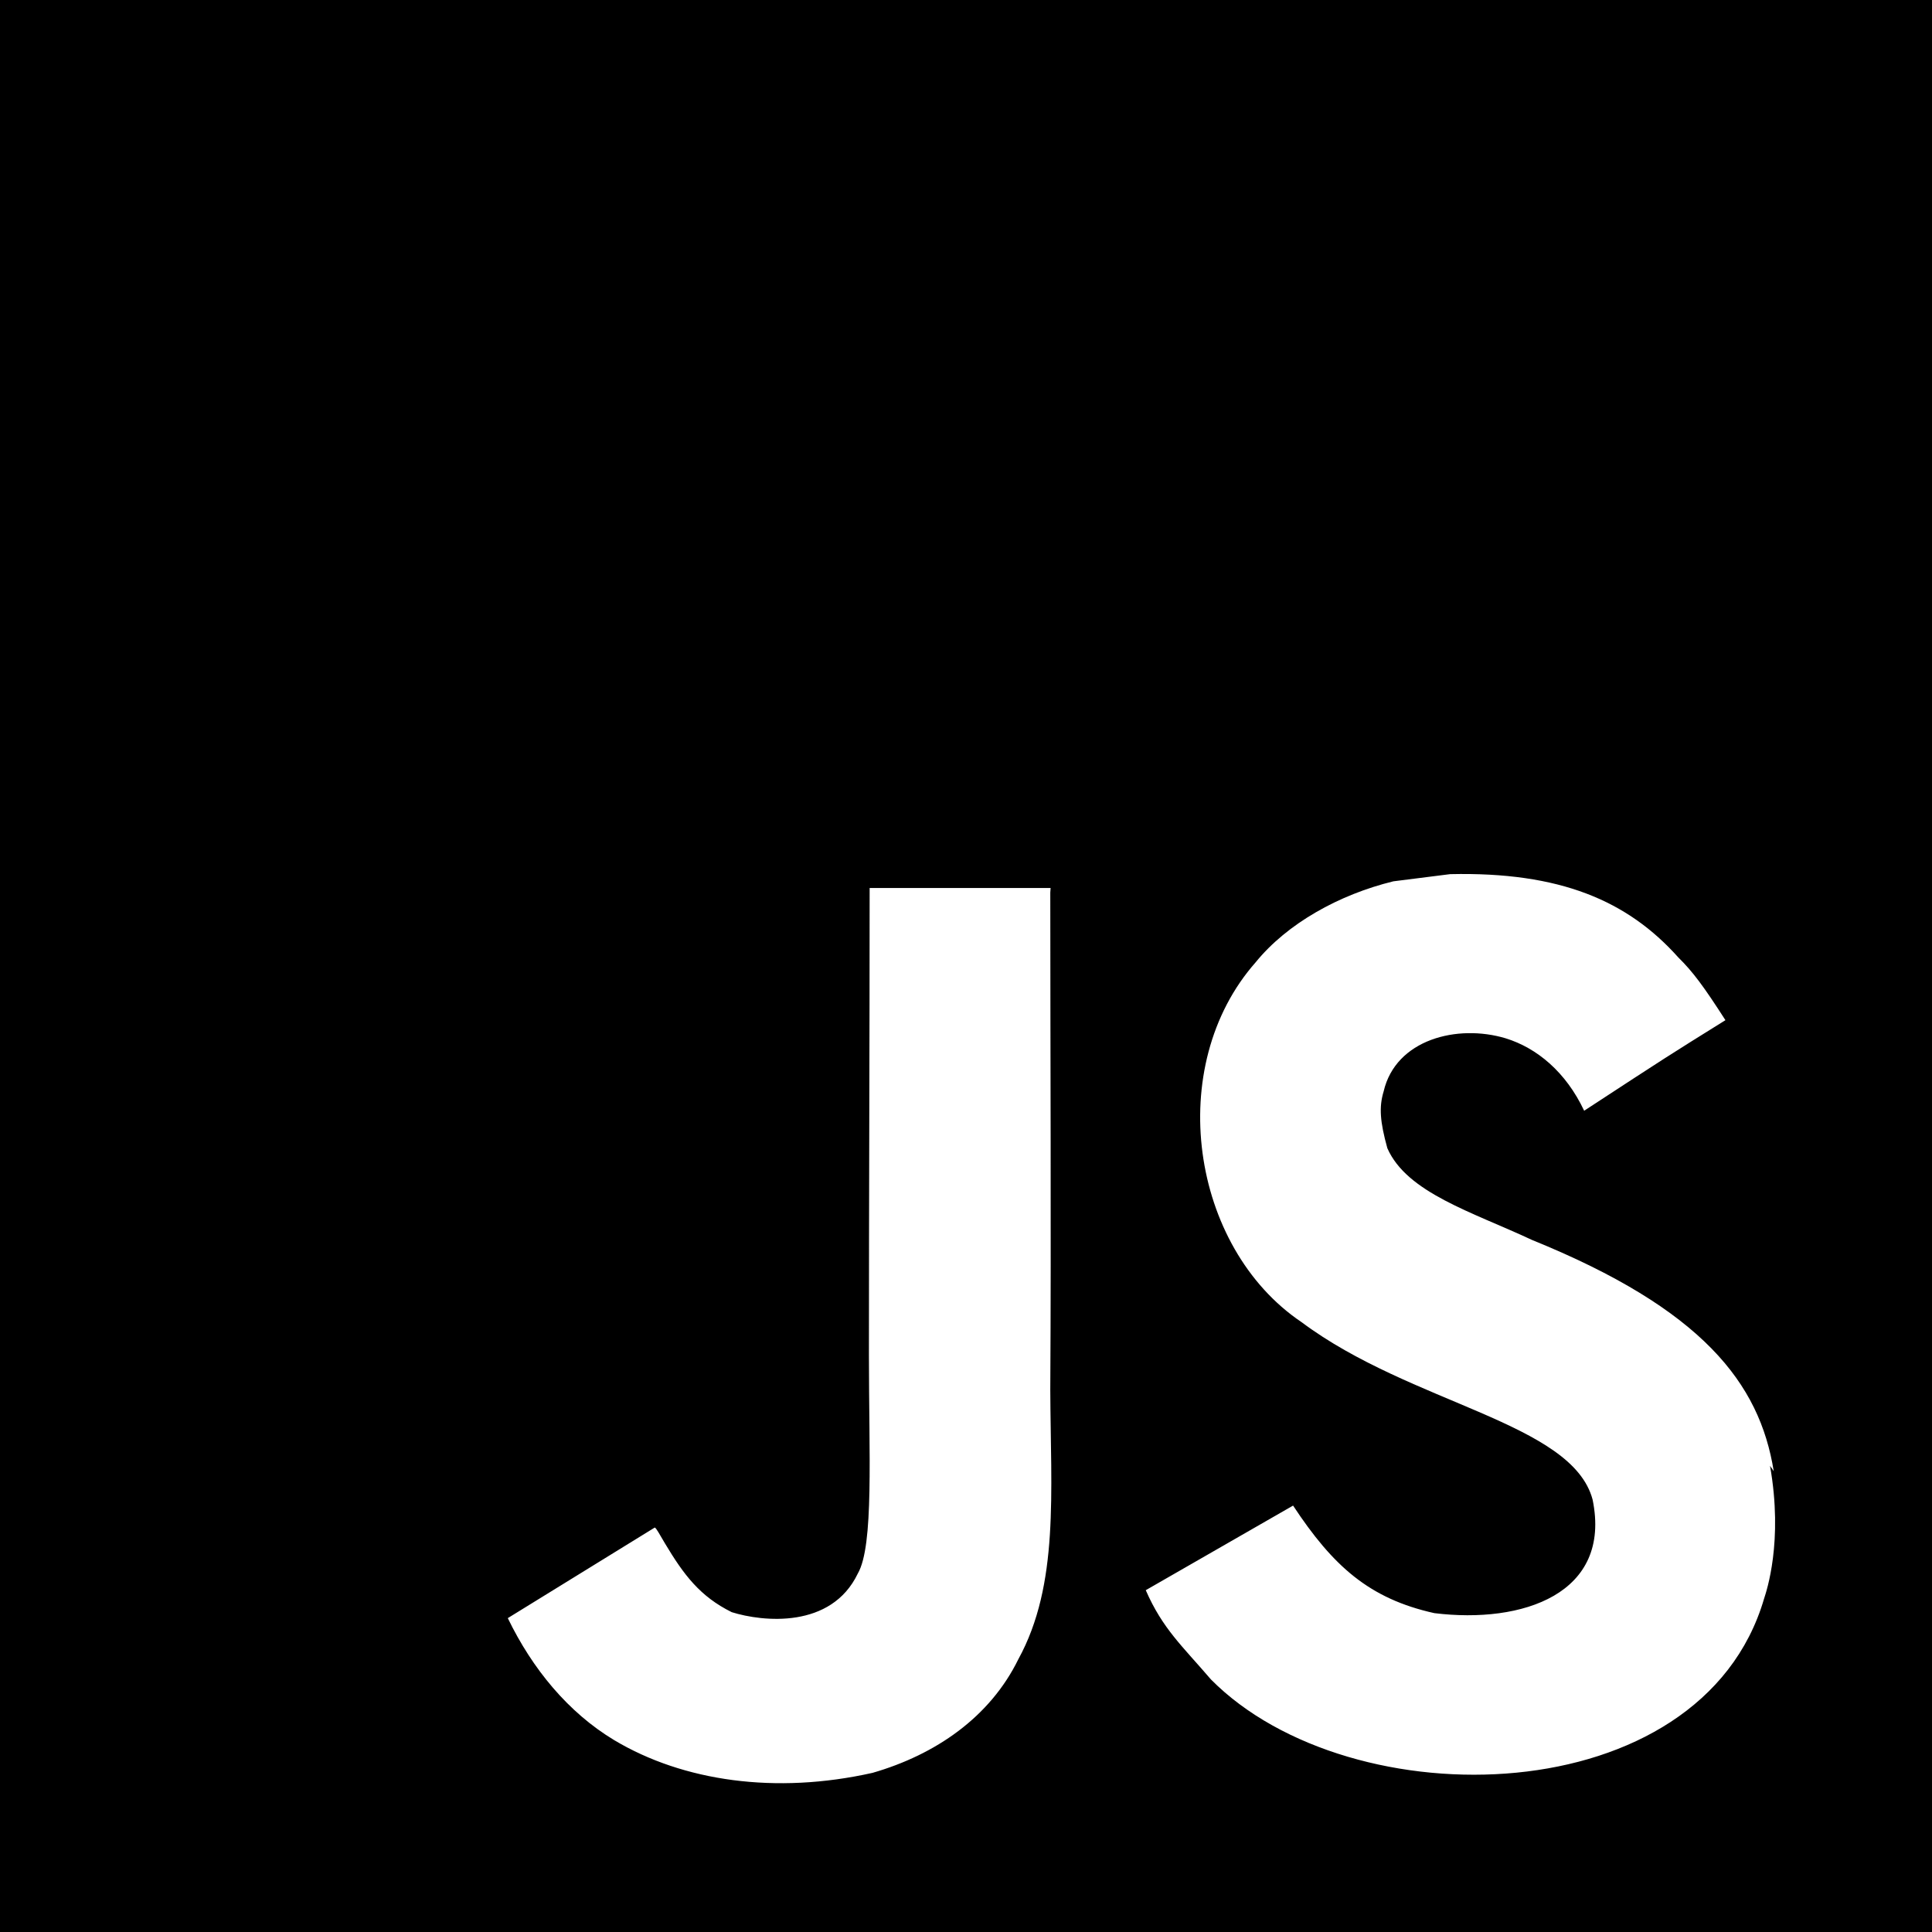
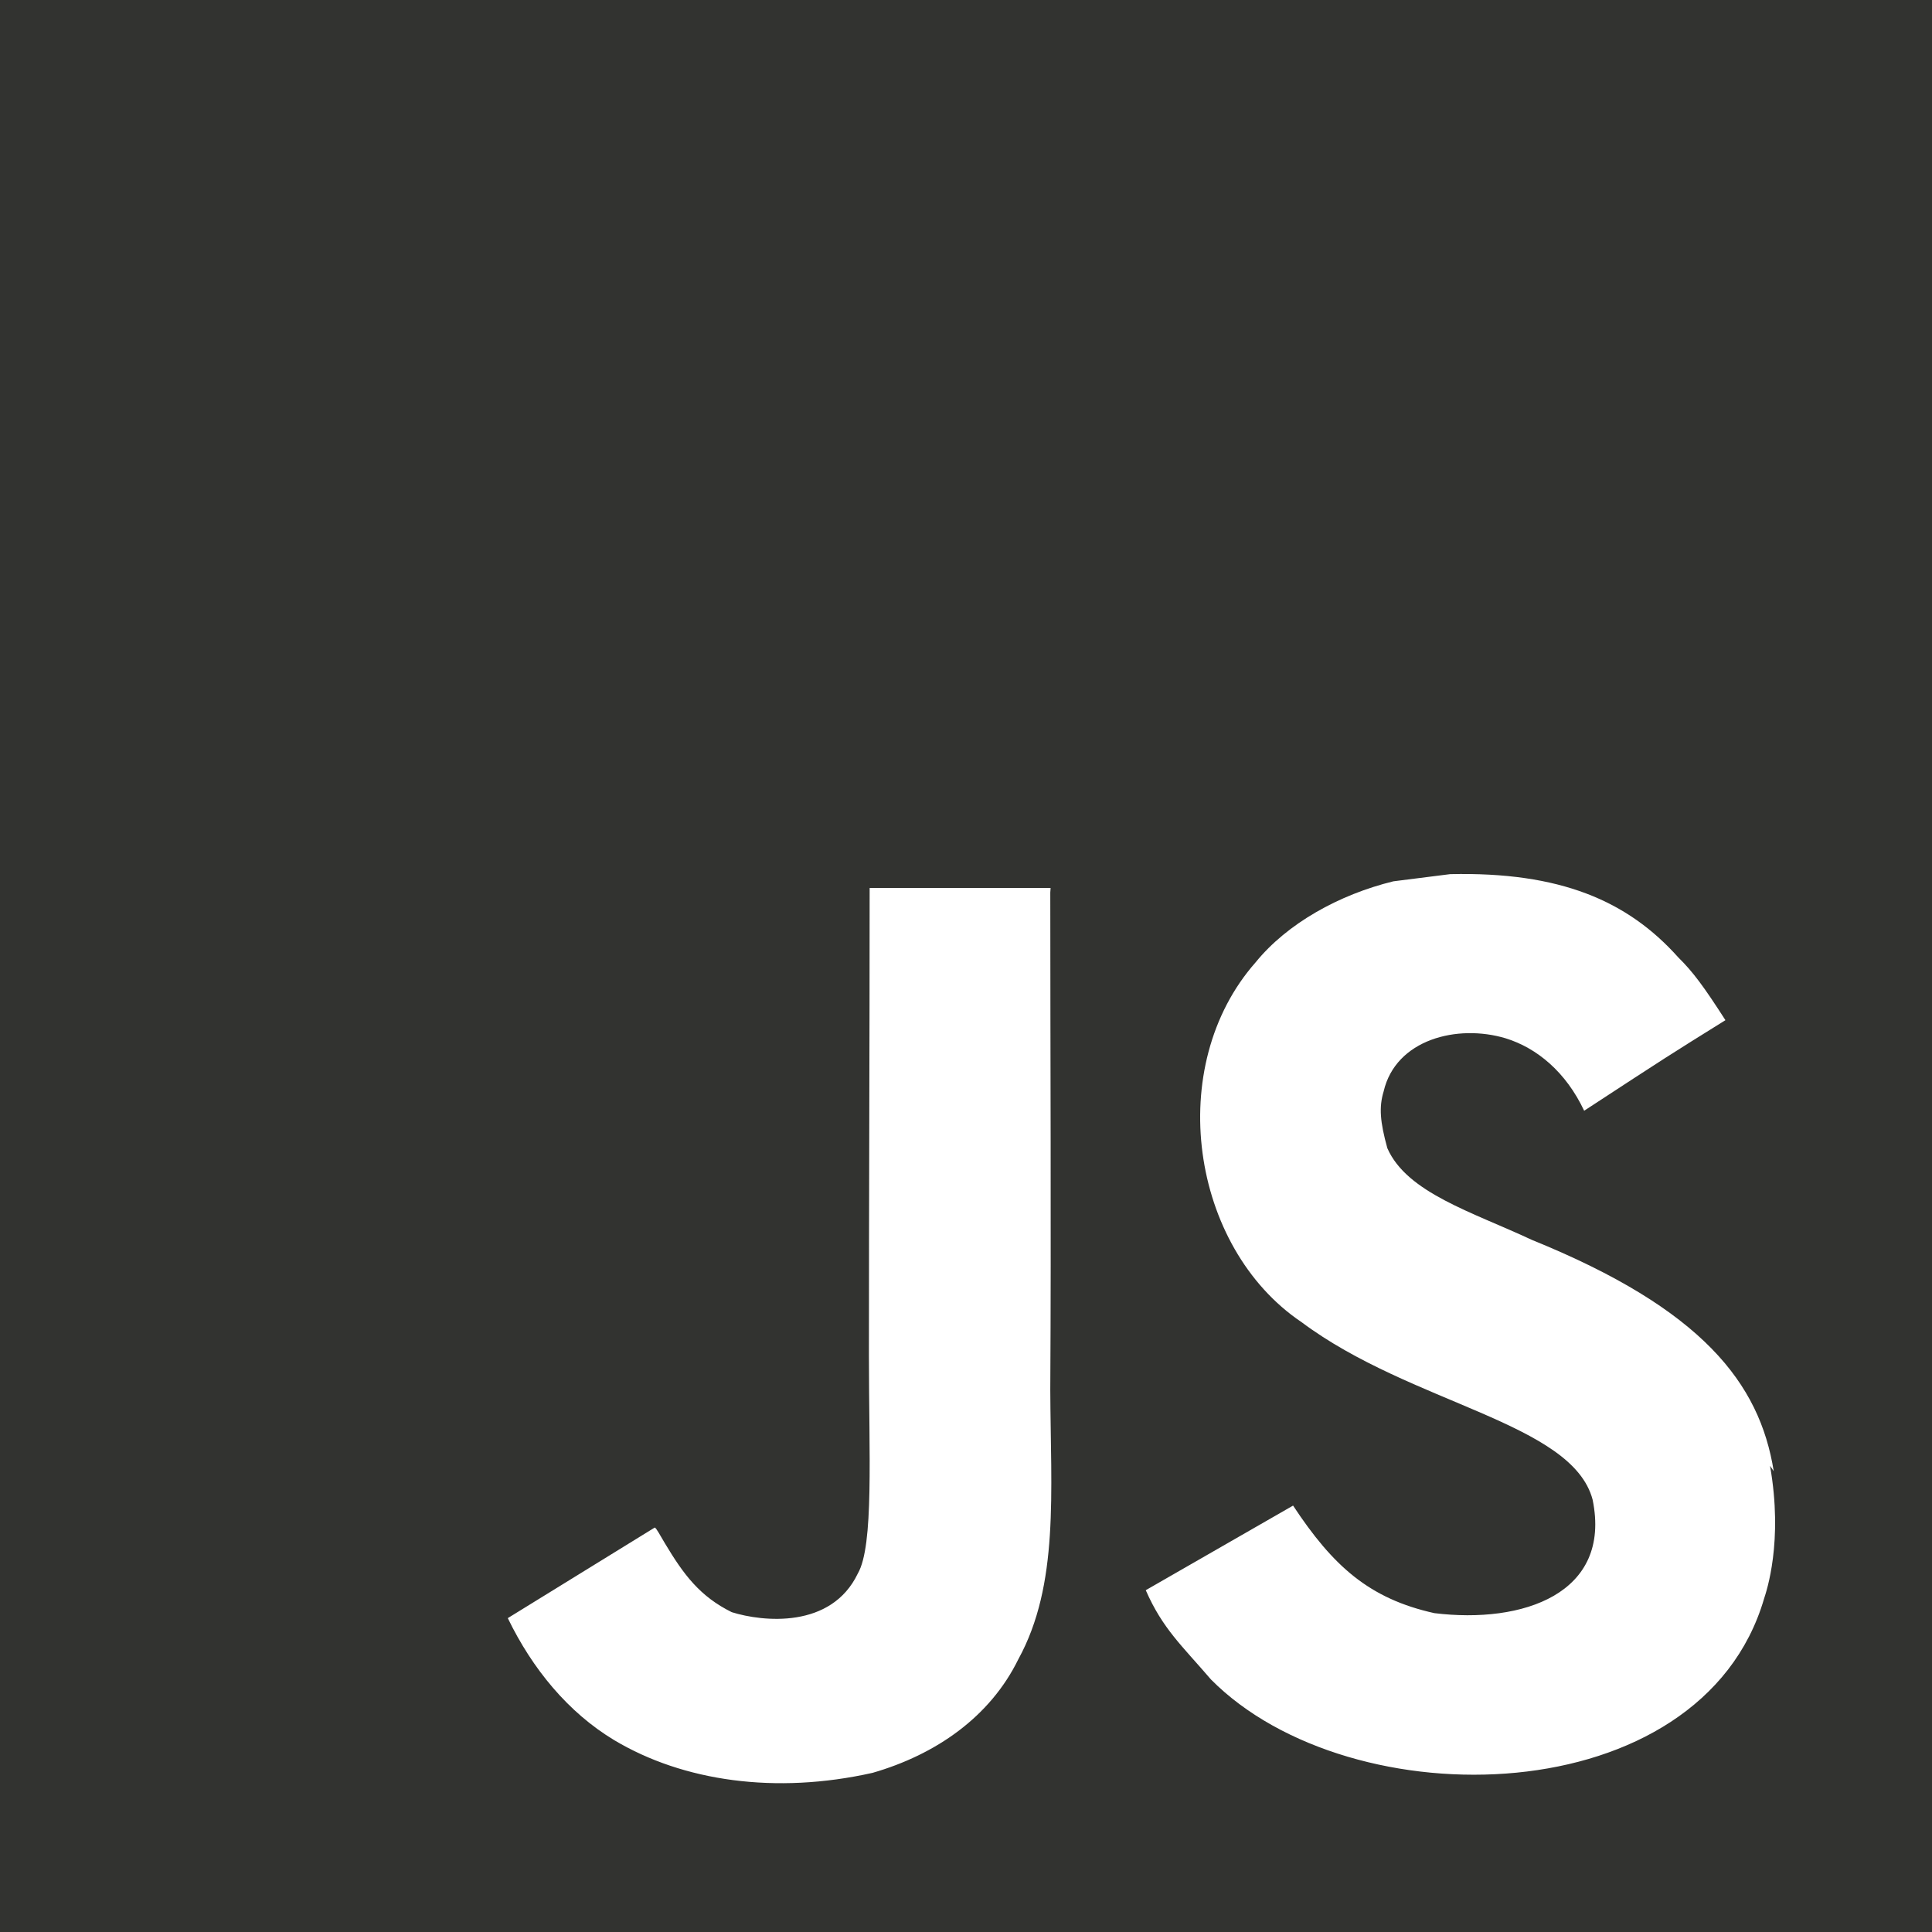
<svg xmlns="http://www.w3.org/2000/svg" role="img" viewBox="0 0 24 24">
-   <path d="M0 0h24v24H0V0zm22.034 18.276c-.175-1.095-.888-2.015-3.003-2.873-.736-.345-1.554-.585-1.797-1.14-.091-.33-.105-.51-.046-.705.15-.646.915-.84 1.515-.66.39.12.75.42.976.9 1.034-.676 1.034-.676 1.755-1.125-.27-.42-.404-.601-.586-.78-.63-.705-1.469-1.065-2.834-1.034l-.705.089c-.676.165-1.32.525-1.71 1.005-1.14 1.291-.811 3.541.569 4.471 1.365 1.02 3.361 1.244 3.616 2.205.24 1.17-.87 1.545-1.966 1.41-.811-.18-1.26-.586-1.755-1.336l-1.83 1.051c.21.48.45.689.81 1.109 1.74 1.756 6.09 1.666 6.871-1.004.029-.09.24-.705.074-1.65l.046.067zm-8.983-7.245h-2.248c0 1.938-.009 3.864-.009 5.805 0 1.232.063 2.363-.138 2.711-.33.689-1.18.601-1.566.48-.396-.196-.597-.466-.83-.855-.063-.105-.11-.196-.127-.196l-1.825 1.125c.305.63.75 1.172 1.324 1.517.855.51 2.004.675 3.207.405.783-.226 1.458-.691 1.811-1.411.51-.93.402-2.07.397-3.346.012-2.054 0-4.109 0-6.179l.004-.056z" />
+   <path fill="#323330" d="M0 0h24v24H0V0zm22.034 18.276c-.175-1.095-.888-2.015-3.003-2.873-.736-.345-1.554-.585-1.797-1.14-.091-.33-.105-.51-.046-.705.15-.646.915-.84 1.515-.66.39.12.75.42.976.9 1.034-.676 1.034-.676 1.755-1.125-.27-.42-.404-.601-.586-.78-.63-.705-1.469-1.065-2.834-1.034l-.705.089c-.676.165-1.32.525-1.71 1.005-1.14 1.291-.811 3.541.569 4.471 1.365 1.02 3.361 1.244 3.616 2.205.24 1.17-.87 1.545-1.966 1.41-.811-.18-1.26-.586-1.755-1.336l-1.83 1.051c.21.48.45.689.81 1.109 1.74 1.756 6.09 1.666 6.871-1.004.029-.09.24-.705.074-1.65l.046.067zm-8.983-7.245h-2.248c0 1.938-.009 3.864-.009 5.805 0 1.232.063 2.363-.138 2.711-.33.689-1.18.601-1.566.48-.396-.196-.597-.466-.83-.855-.063-.105-.11-.196-.127-.196l-1.825 1.125c.305.63.75 1.172 1.324 1.517.855.51 2.004.675 3.207.405.783-.226 1.458-.691 1.811-1.411.51-.93.402-2.07.397-3.346.012-2.054 0-4.109 0-6.179l.004-.056z" />
</svg>
